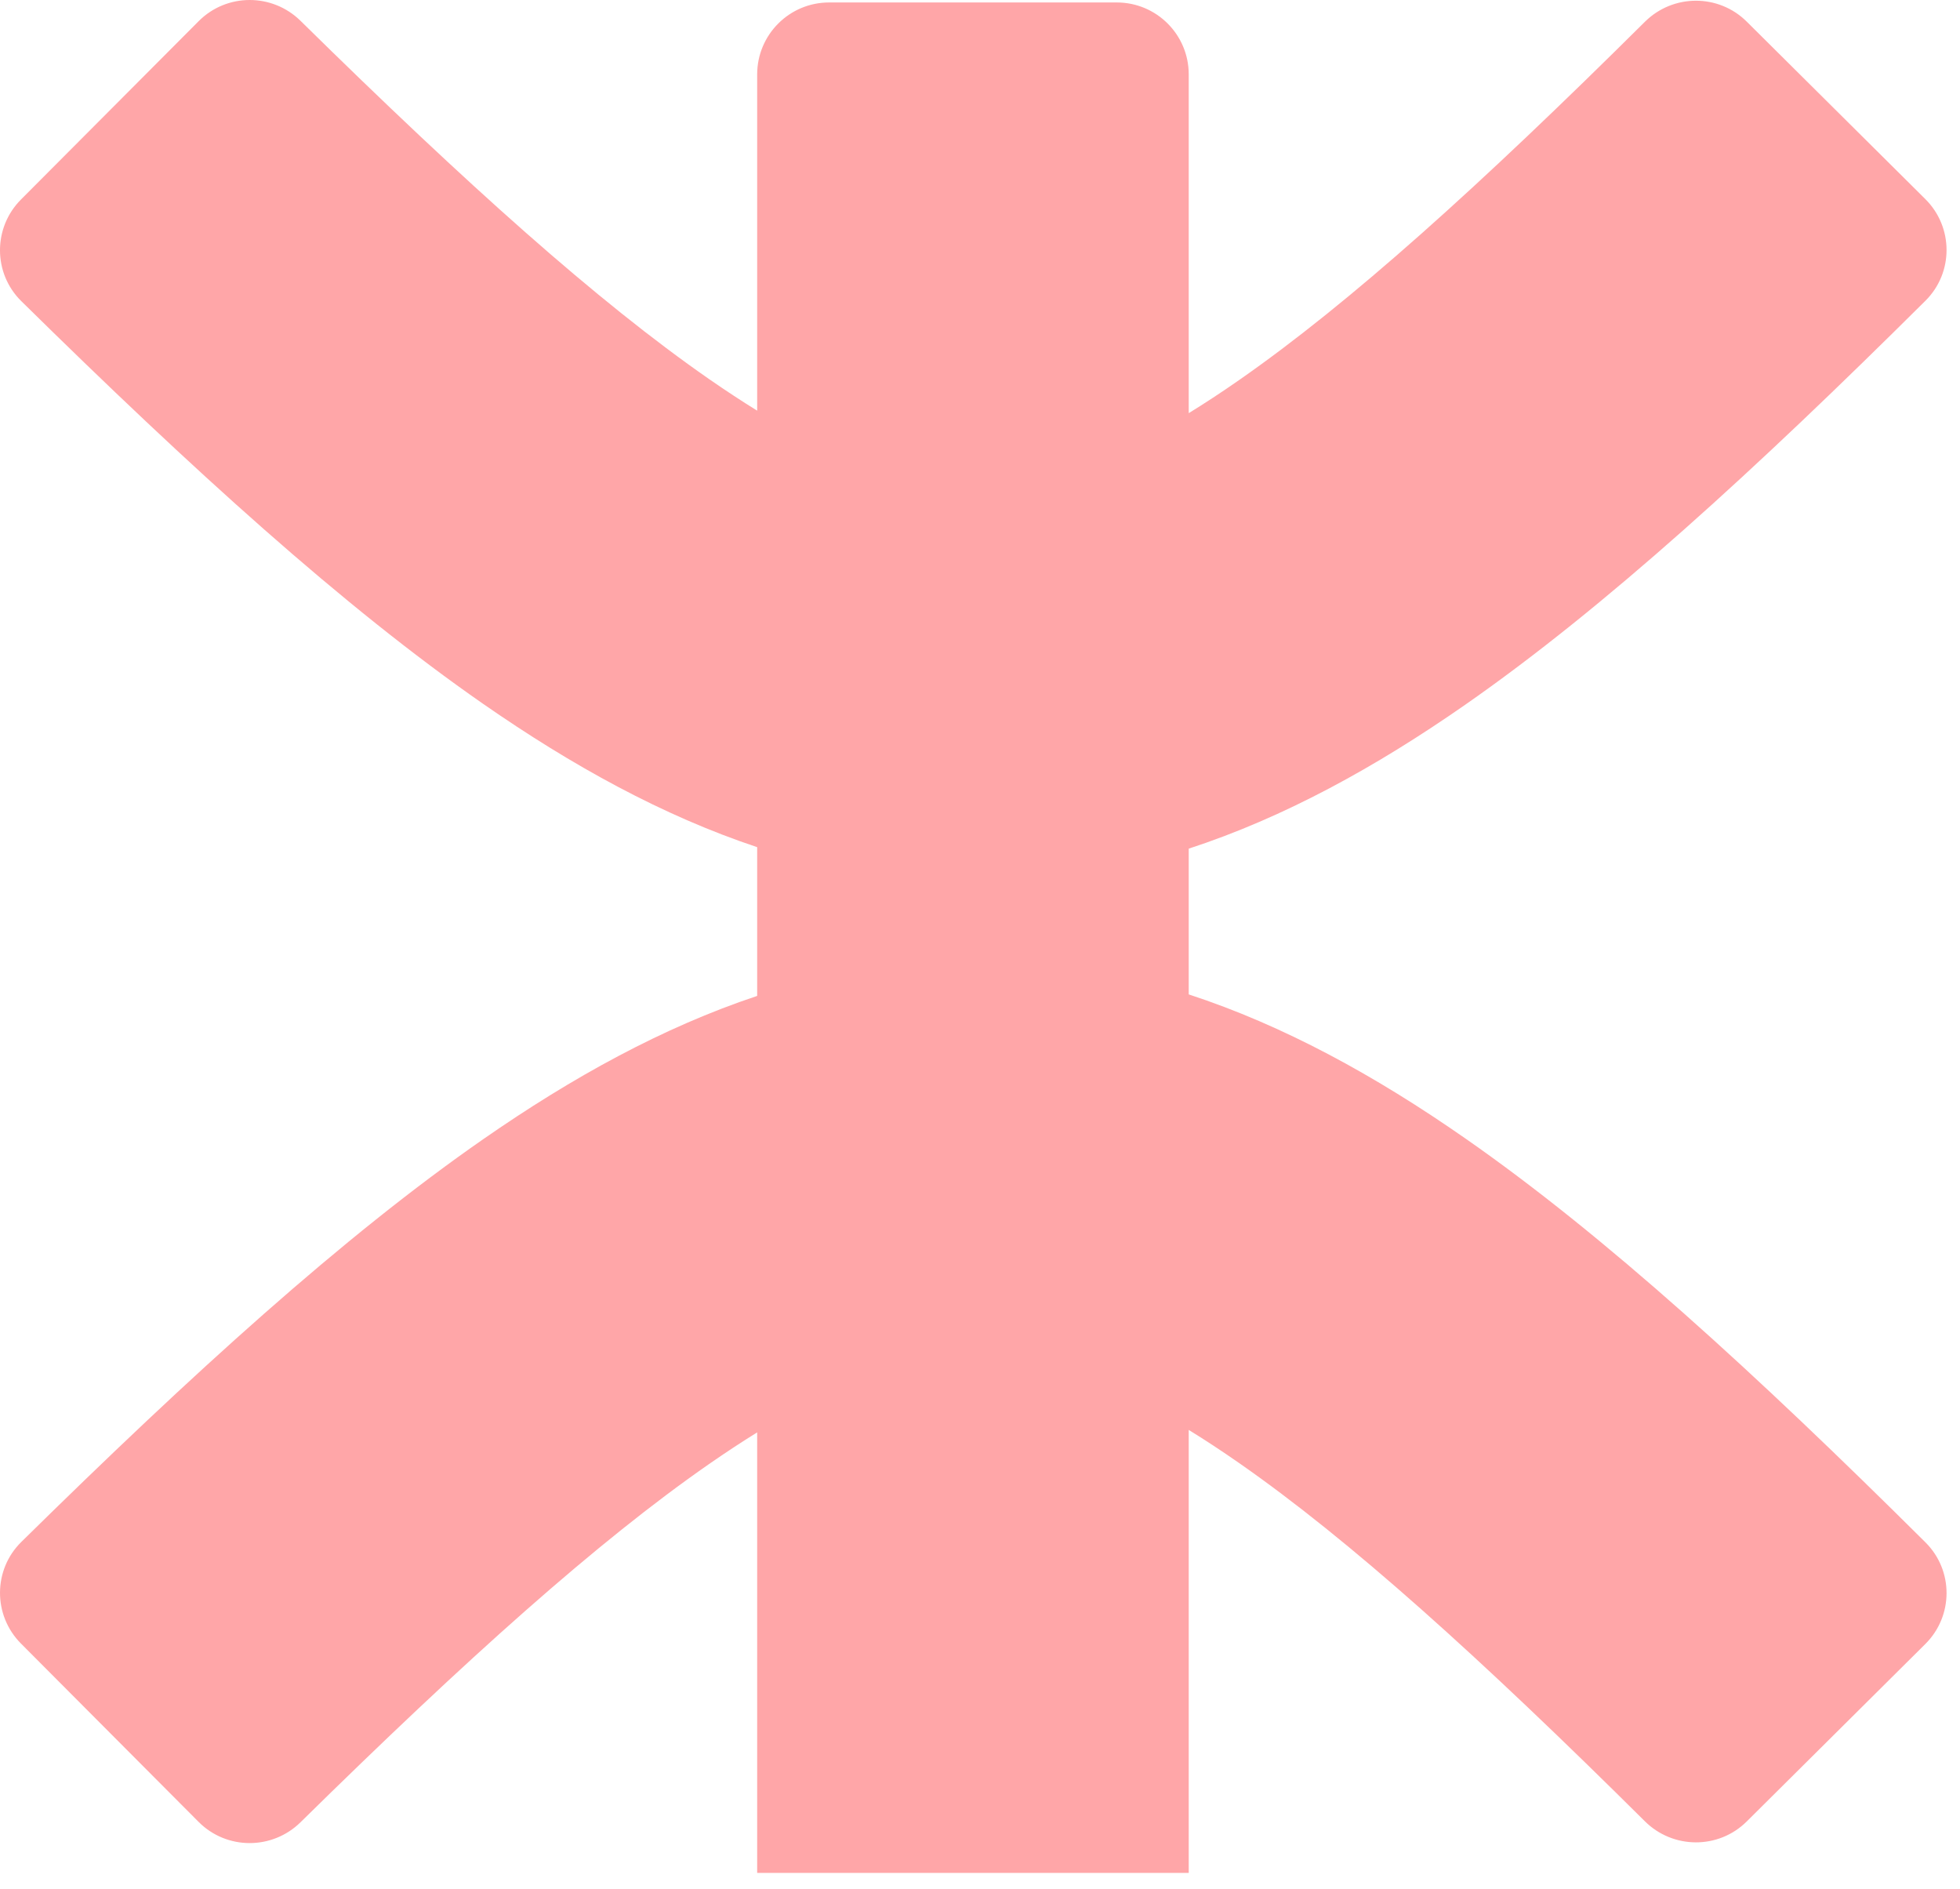
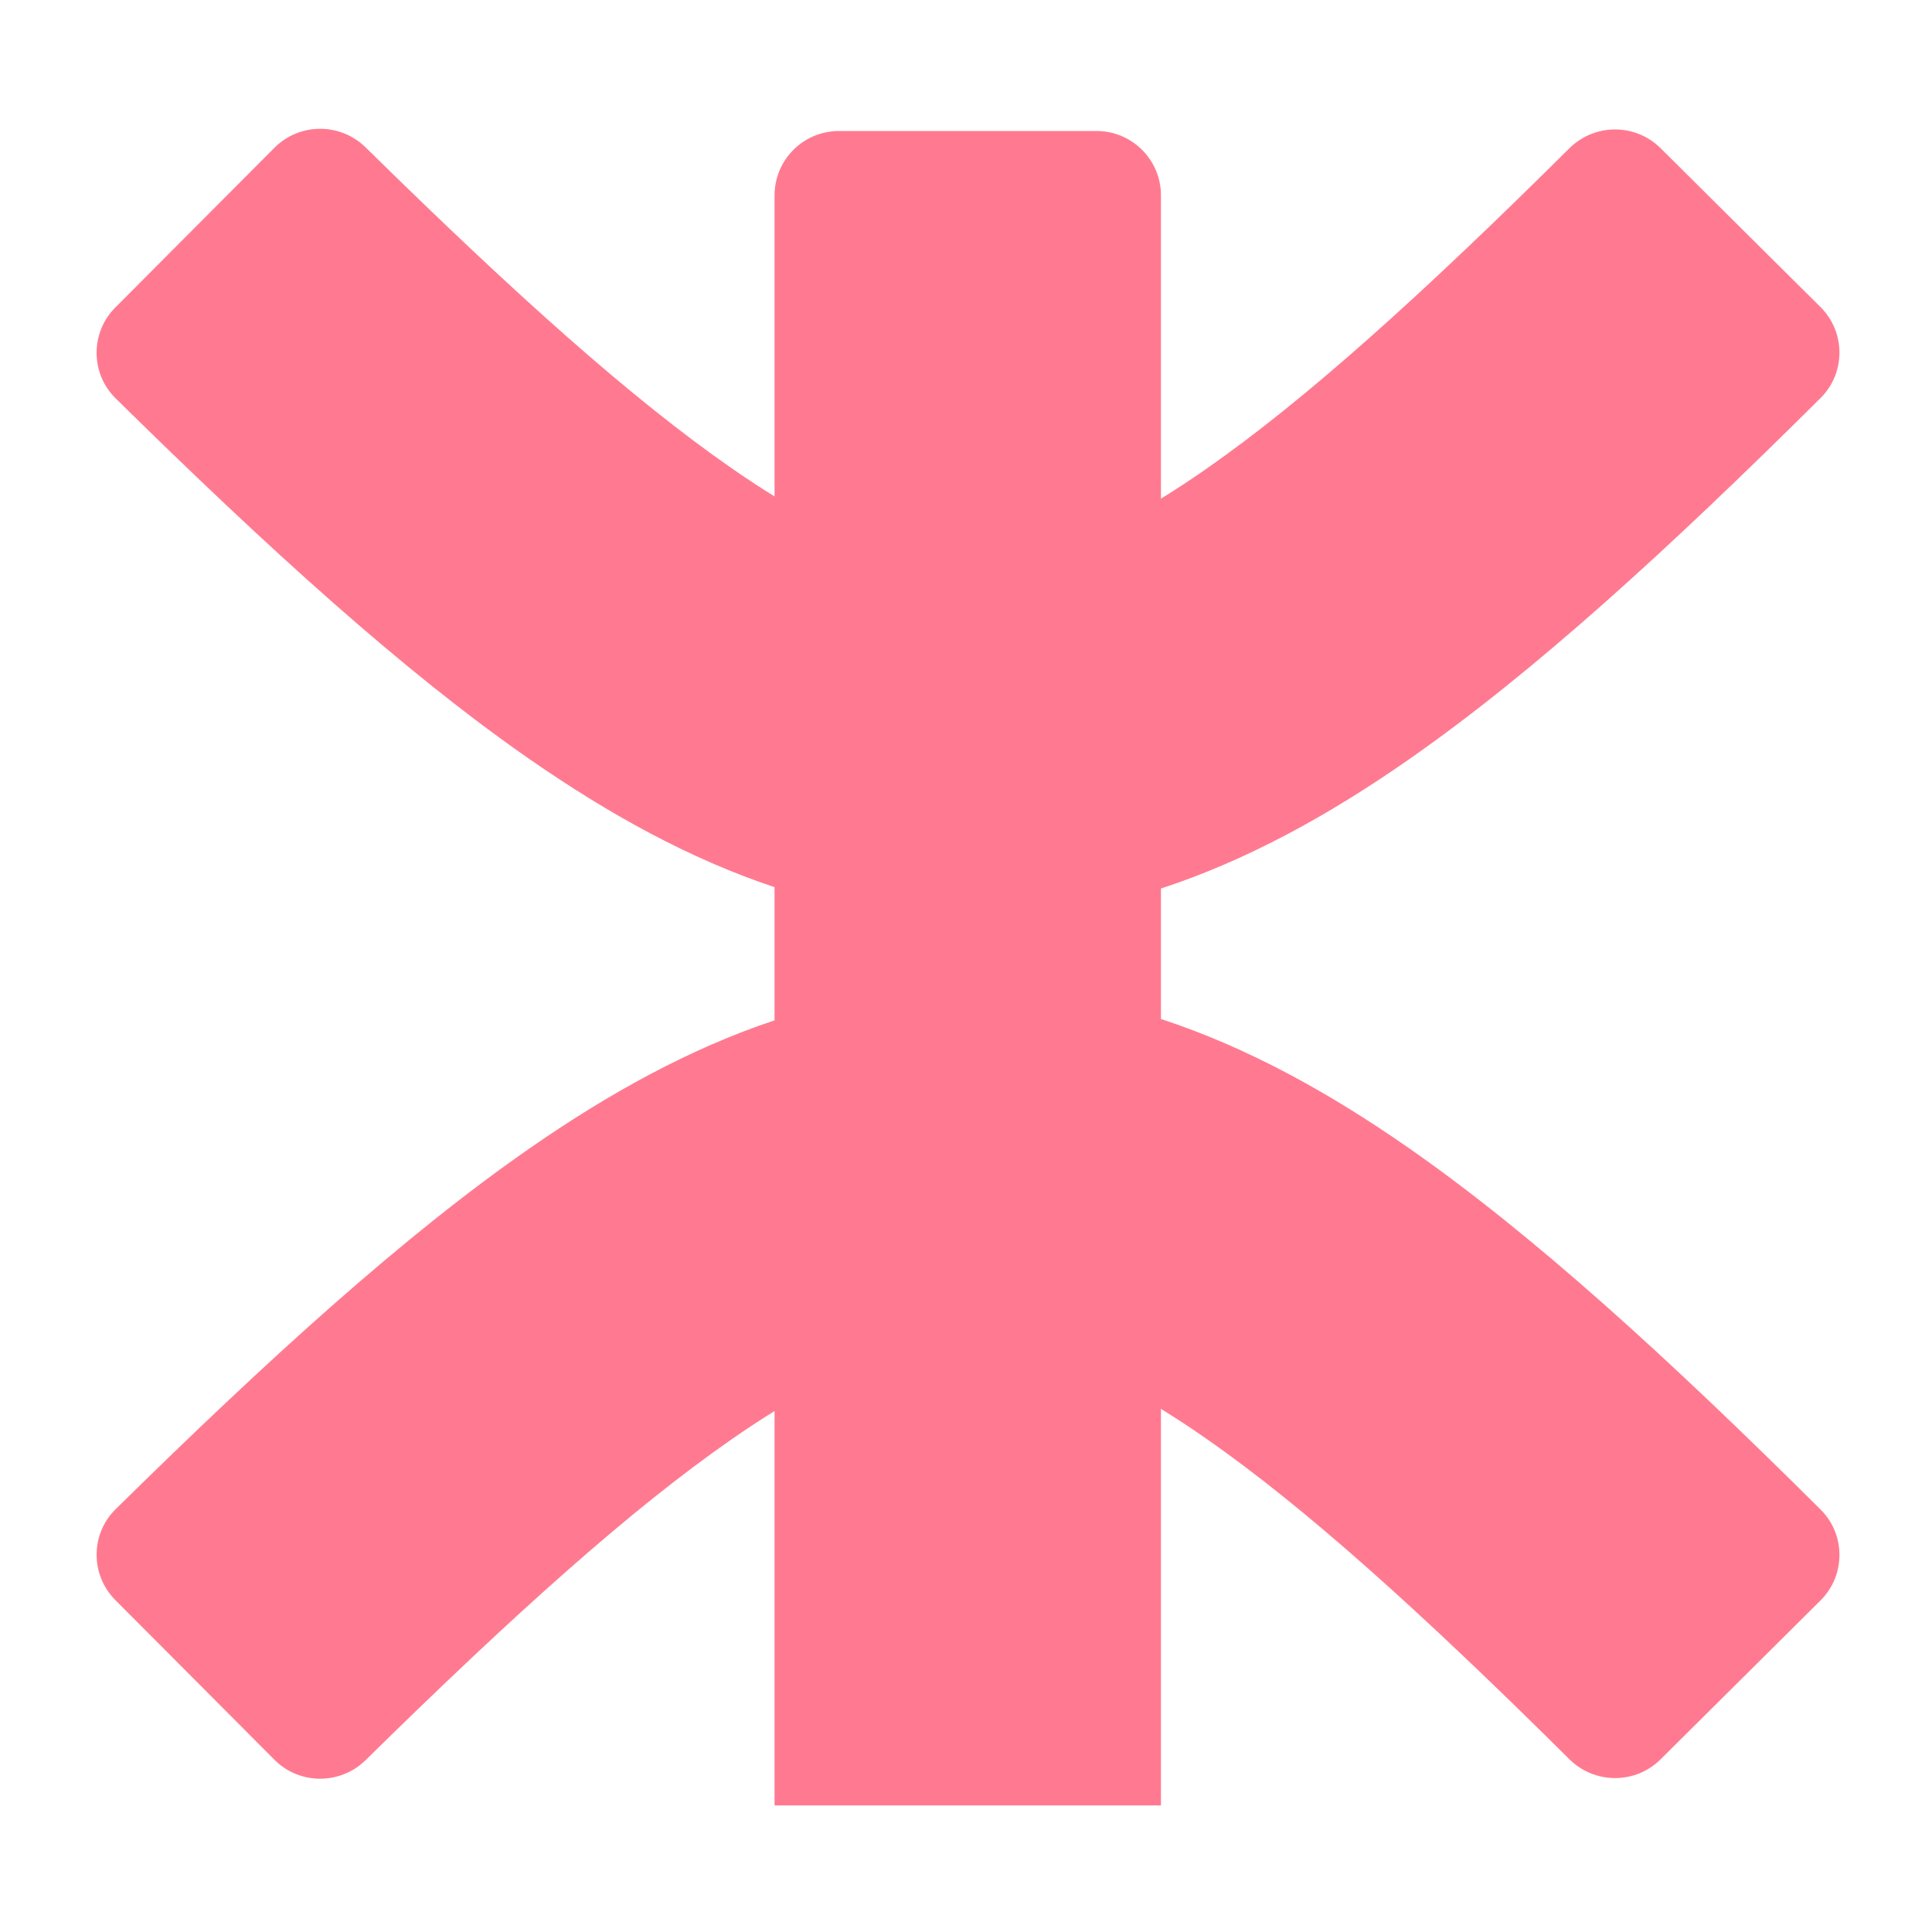
- <svg xmlns="http://www.w3.org/2000/svg" width="109" height="105" viewBox="0 0 109 105" fill="none">
-   <path d="M11.047 1.178C12.606 -0.387 15.138 -0.391 16.713 1.158C25.98 10.274 33.23 16.767 39.425 21.071C40.361 21.721 41.255 22.306 42.108 22.834V4.137C42.108 1.928 43.899 0.137 46.108 0.137H62.108C64.317 0.137 66.108 1.927 66.108 4.137V22.973C66.993 22.428 67.922 21.82 68.898 21.14C75.053 16.855 82.26 10.364 91.474 1.213C93.041 -0.344 95.573 -0.354 97.14 1.203L107.072 11.07C108.64 12.627 108.648 15.161 107.081 16.719C97.6 26.143 89.243 33.783 81.468 39.196C76.476 42.672 71.4 45.458 66.108 47.187V55.291C71.4 57.02 76.476 59.808 81.468 63.284C89.243 68.697 97.601 76.337 107.081 85.761C108.648 87.318 108.64 89.853 107.072 91.41L97.14 101.277C95.573 102.834 93.041 102.823 91.474 101.266C82.26 92.115 75.053 85.625 68.898 81.34C67.922 80.66 66.993 80.051 66.108 79.507V104.137H42.108V79.644C41.255 80.172 40.361 80.759 39.425 81.409C33.23 85.713 25.98 92.206 16.713 101.321C15.138 102.87 12.606 102.867 11.047 101.303L1.165 91.384C-0.393 89.819 -0.389 87.285 1.185 85.735C10.704 76.365 19.089 68.749 26.872 63.342C31.827 59.9 36.863 57.121 42.108 55.375V47.104C36.863 45.358 31.827 42.581 26.872 39.139C19.089 33.731 10.704 26.116 1.185 16.745C-0.39 15.195 -0.394 12.661 1.165 11.095L11.047 1.178Z" fill="#FFA6A8" />
+ <svg xmlns="http://www.w3.org/2000/svg" width="120" height="120" viewBox="0 0 120 120" fill="none">
+   <path d="M17.047 9.178C18.606 7.613 21.138 7.609 22.713 9.158C31.981 18.274 39.231 24.767 45.426 29.071C46.362 29.721 47.256 30.307 48.109 30.835V12.136C48.109 9.927 49.9 8.137 52.109 8.137H68.109C70.317 8.137 72.109 9.928 72.109 12.136V30.971C72.993 30.427 73.923 29.82 74.899 29.14C81.054 24.855 88.26 18.364 97.474 9.213C99.041 7.656 101.573 7.646 103.14 9.203L113.072 19.07C114.64 20.627 114.648 23.161 113.081 24.719C103.601 34.143 95.243 41.783 87.469 47.196C82.477 50.672 77.4 53.458 72.109 55.187V63.292C77.4 65.021 82.477 67.809 87.469 71.284C95.243 76.697 103.601 84.337 113.081 93.761C114.648 95.318 114.64 97.853 113.072 99.41L103.14 109.277C101.573 110.834 99.041 110.823 97.474 109.266C88.26 100.115 81.054 93.625 74.899 89.34C73.923 88.66 72.994 88.052 72.109 87.508V112.137H48.109V87.643C47.255 88.171 46.362 88.758 45.426 89.409C39.231 93.713 31.981 100.205 22.713 109.321C21.138 110.87 18.606 110.867 17.047 109.303L7.165 99.384C5.607 97.819 5.611 95.285 7.185 93.735C16.704 84.365 25.09 76.749 32.873 71.342C37.828 67.899 42.864 65.121 48.109 63.375V55.104C42.864 53.358 37.828 50.581 32.873 47.139C25.09 41.731 16.704 34.116 7.185 24.745C5.61 23.195 5.606 20.66 7.165 19.096L17.047 9.178Z" fill="#FF7A90" />
</svg>
